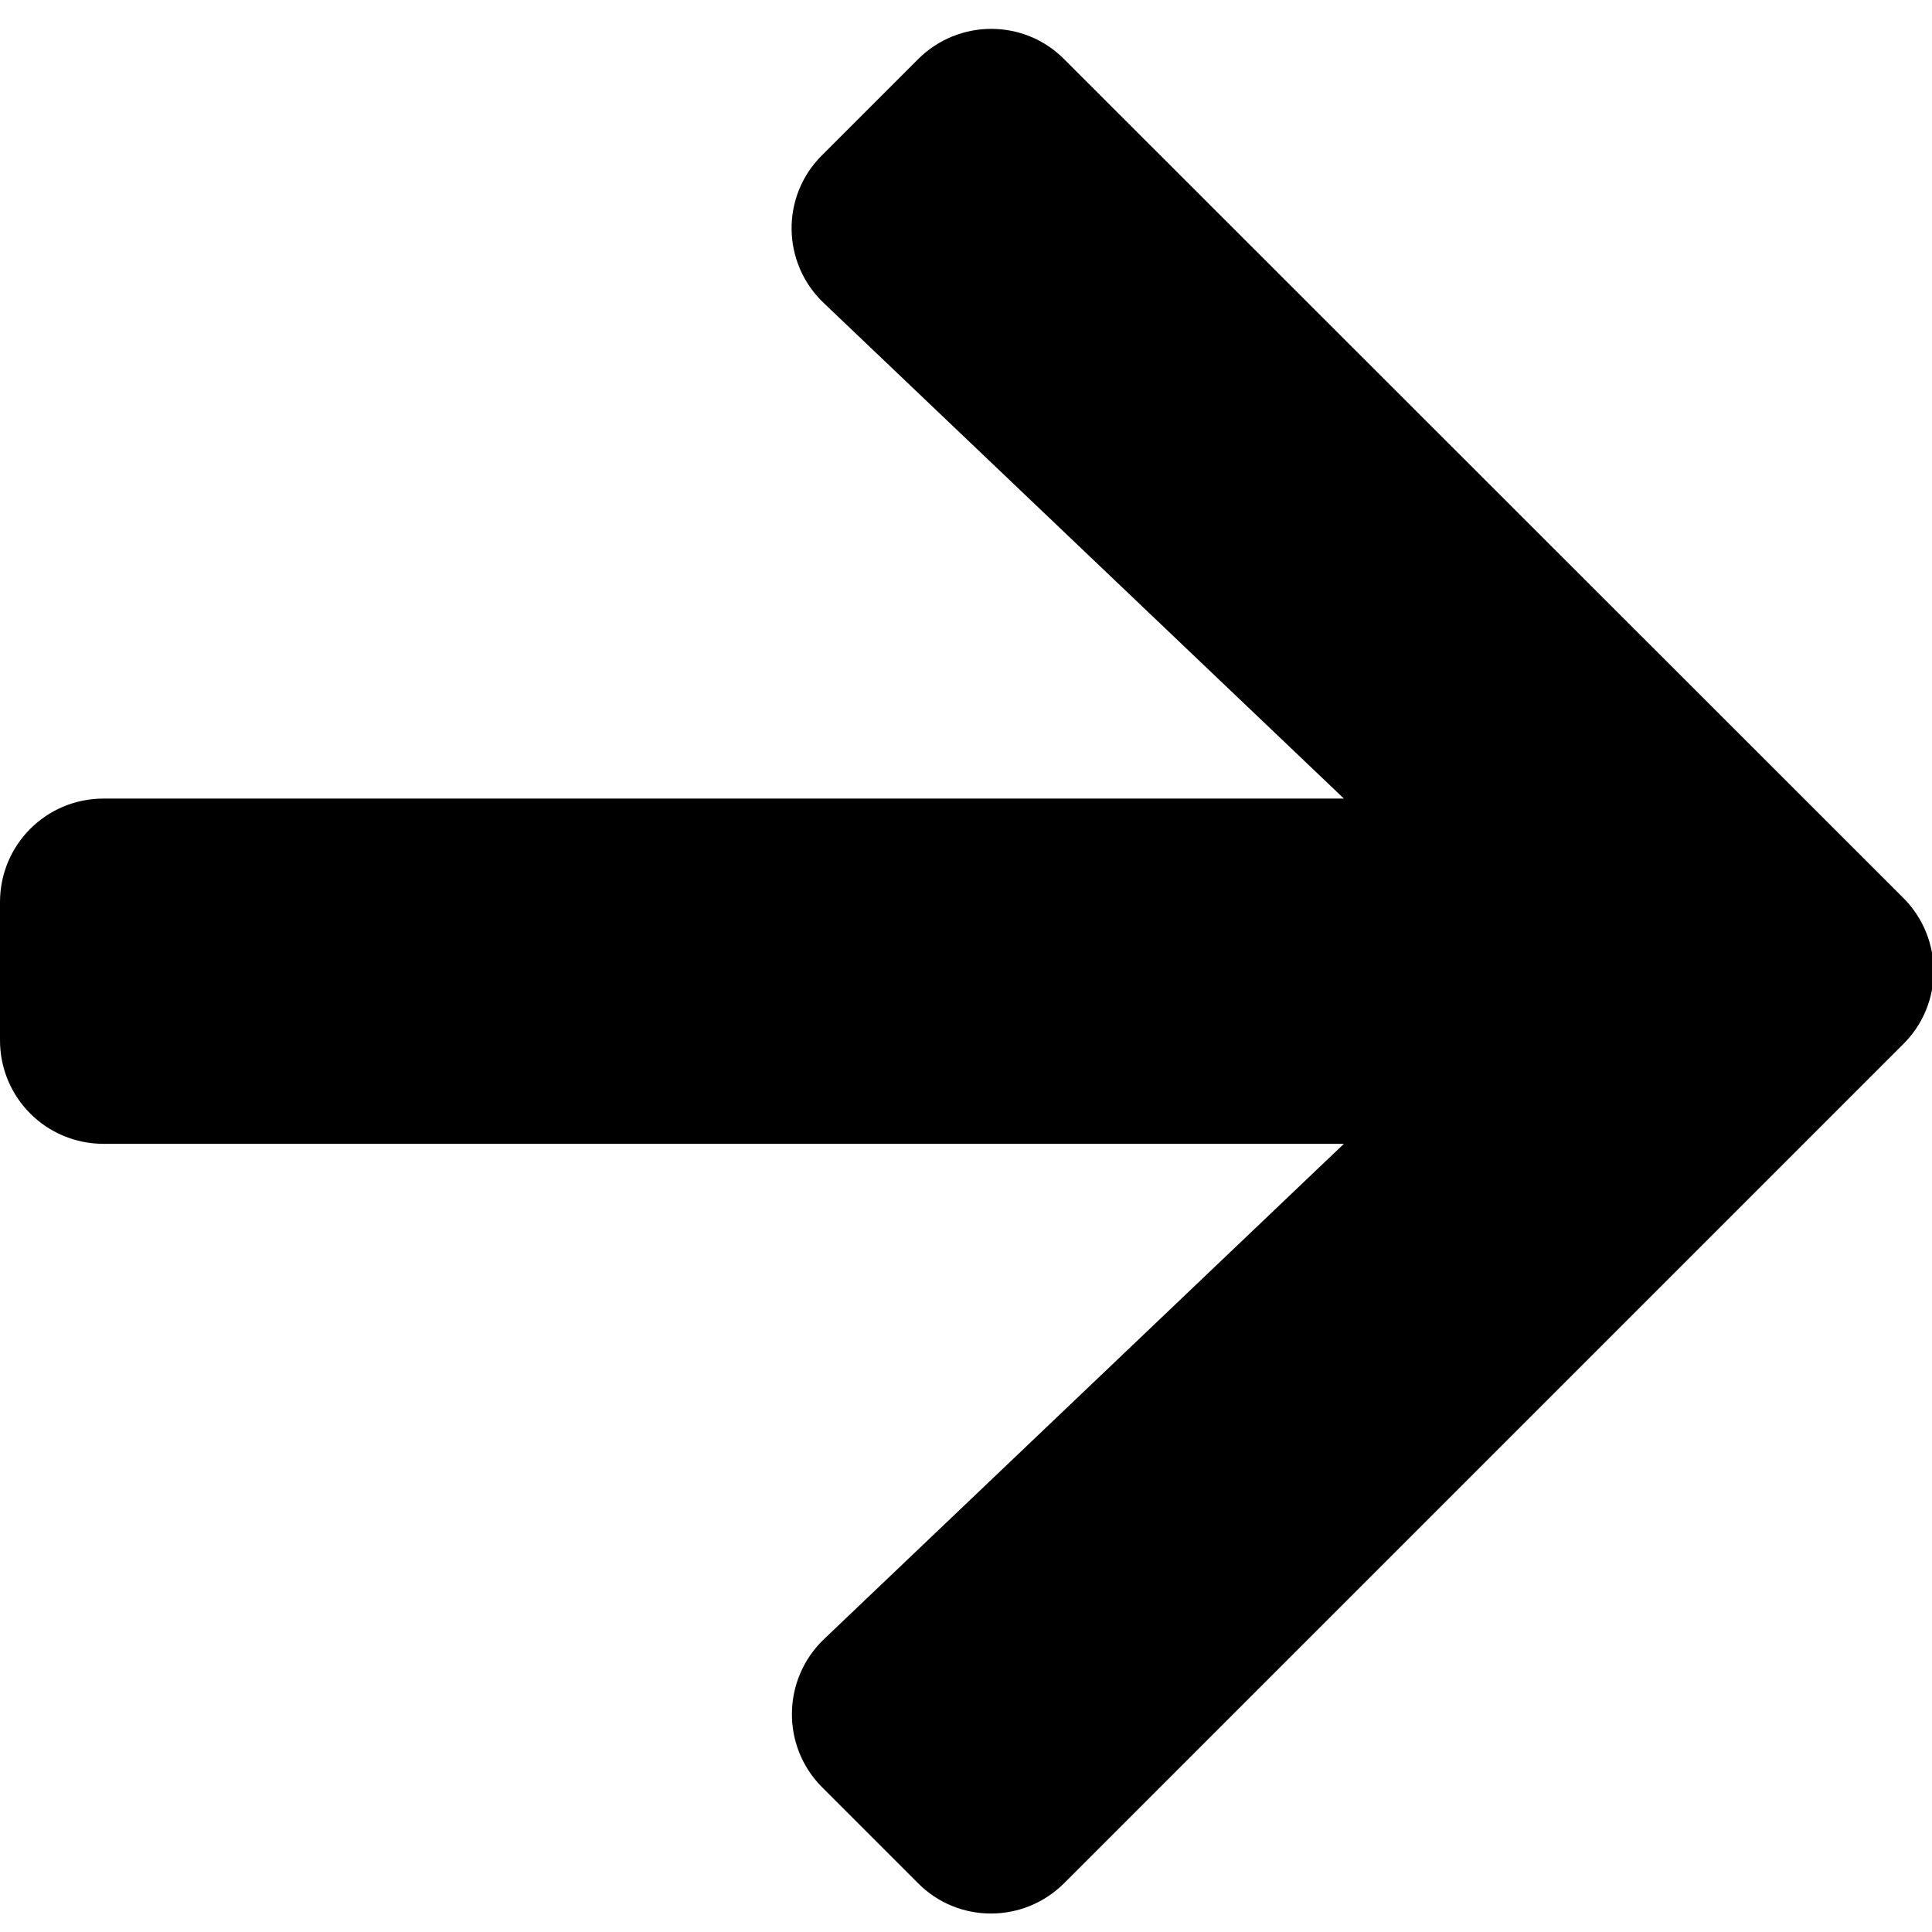
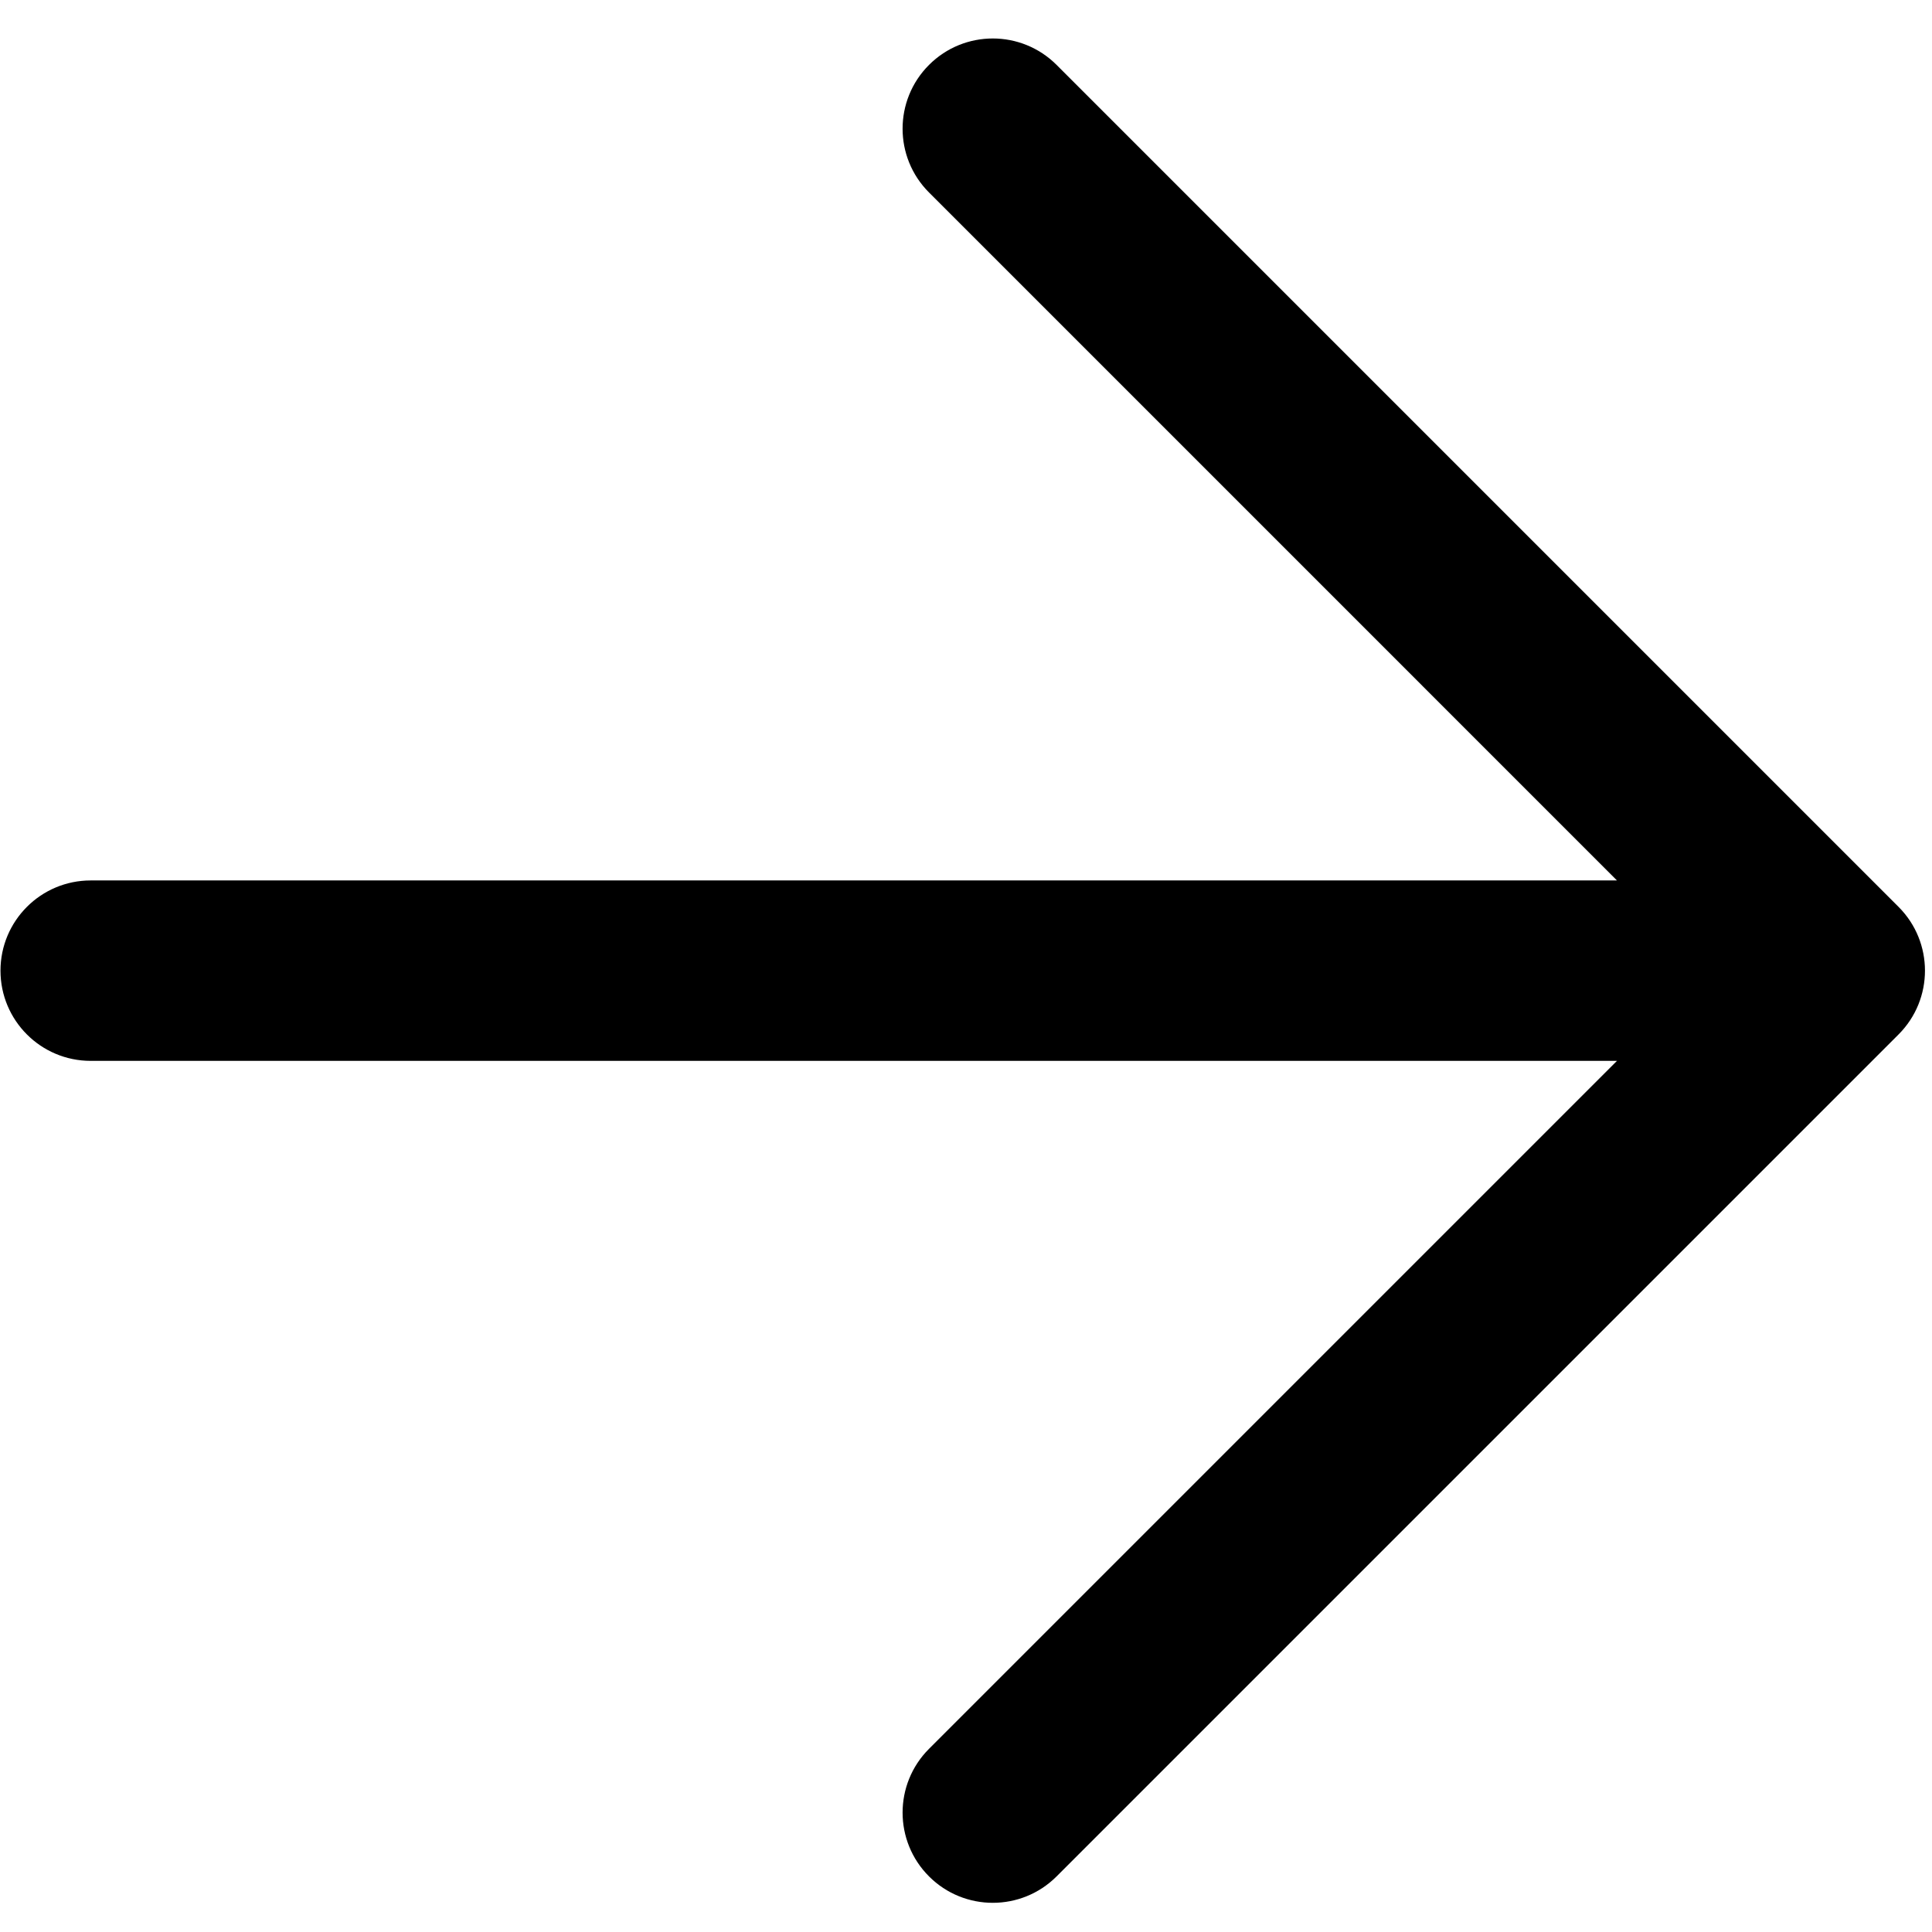
- <svg xmlns="http://www.w3.org/2000/svg" aria-hidden="true" focusable="false" role="img" viewBox="0 0 512 512" version="1.1" width="512" height="512">
-   <path fill="currentColor" d="m 217.875,41.103 25.39,-25.39 c 10.751,-10.751 28.135,-10.751 38.771,0 L 504.372,237.934 c 10.751,10.751 10.751,28.135 0,38.771 L 282.036,499.041 c -10.751,10.751 -28.135,10.751 -38.771,0 L 217.875,473.651 c -10.865,-10.865 -10.636,-28.592 0.457,-39.229 L 356.148,303.125 H 27.449 C 12.238,303.125 0,290.887 0,275.676 v -36.598 c 0,-15.211 12.238,-27.449 27.449,-27.449 H 356.148 L 218.332,80.332 C 207.124,69.696 206.895,51.968 217.875,41.103 Z" />
+ <svg xmlns="http://www.w3.org/2000/svg" width="512" height="512" viewBox="0 0 512 512" fill="none" version="1.1">
+   <path fill="currentColor" d="m 263.102,10.197 c -6.118,0 -12.236,2.336 -16.904,7.004 -9.336,9.336 -9.336,24.473 0,33.809 L 428.514,233.326 H 24.035 c -13.203,0 -23.906,10.705 -23.906,23.908 0,13.203 10.703,23.906 23.906,23.906 H 428.514 l -182.316,182.318 c -9.336,9.336 -9.336,24.47 0,33.807 9.336,9.336 24.473,9.336 33.809,0 L 503.135,274.139 c 9.336,-9.336 9.336,-24.473 0,-33.809 L 280.006,17.201 c -4.668,-4.668 -10.786,-7.004 -16.904,-7.004 z" />
</svg>
